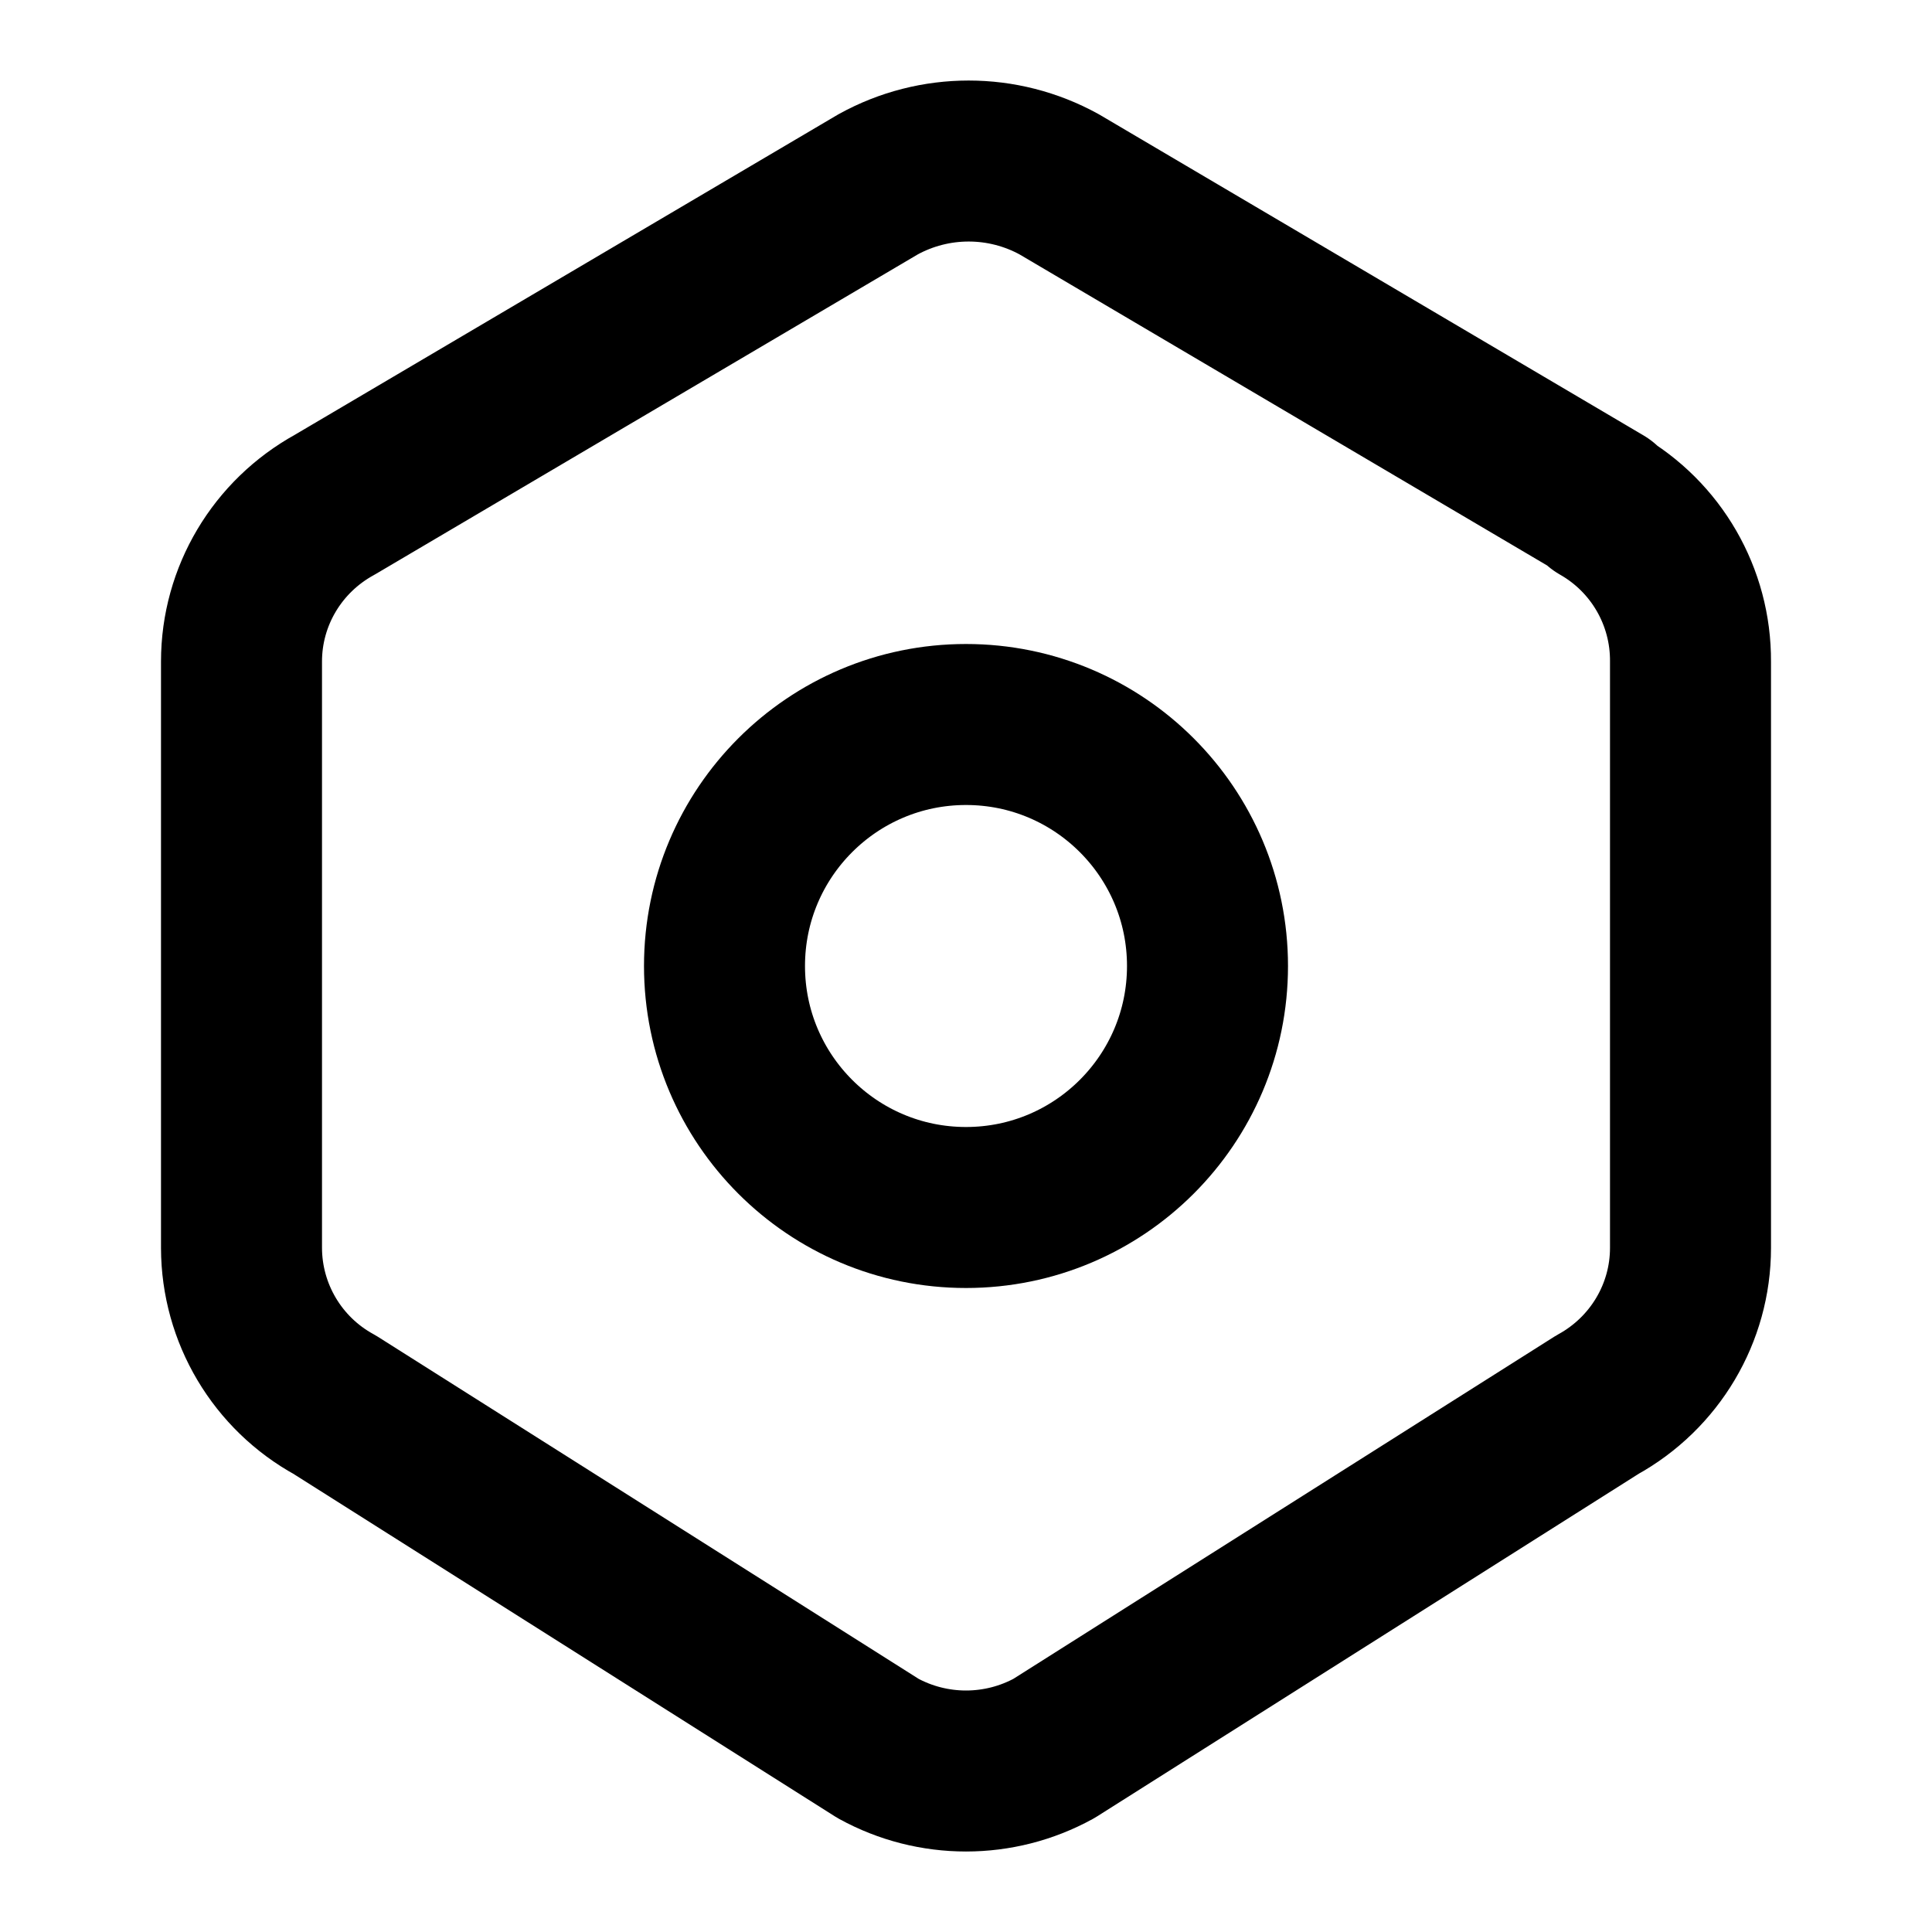
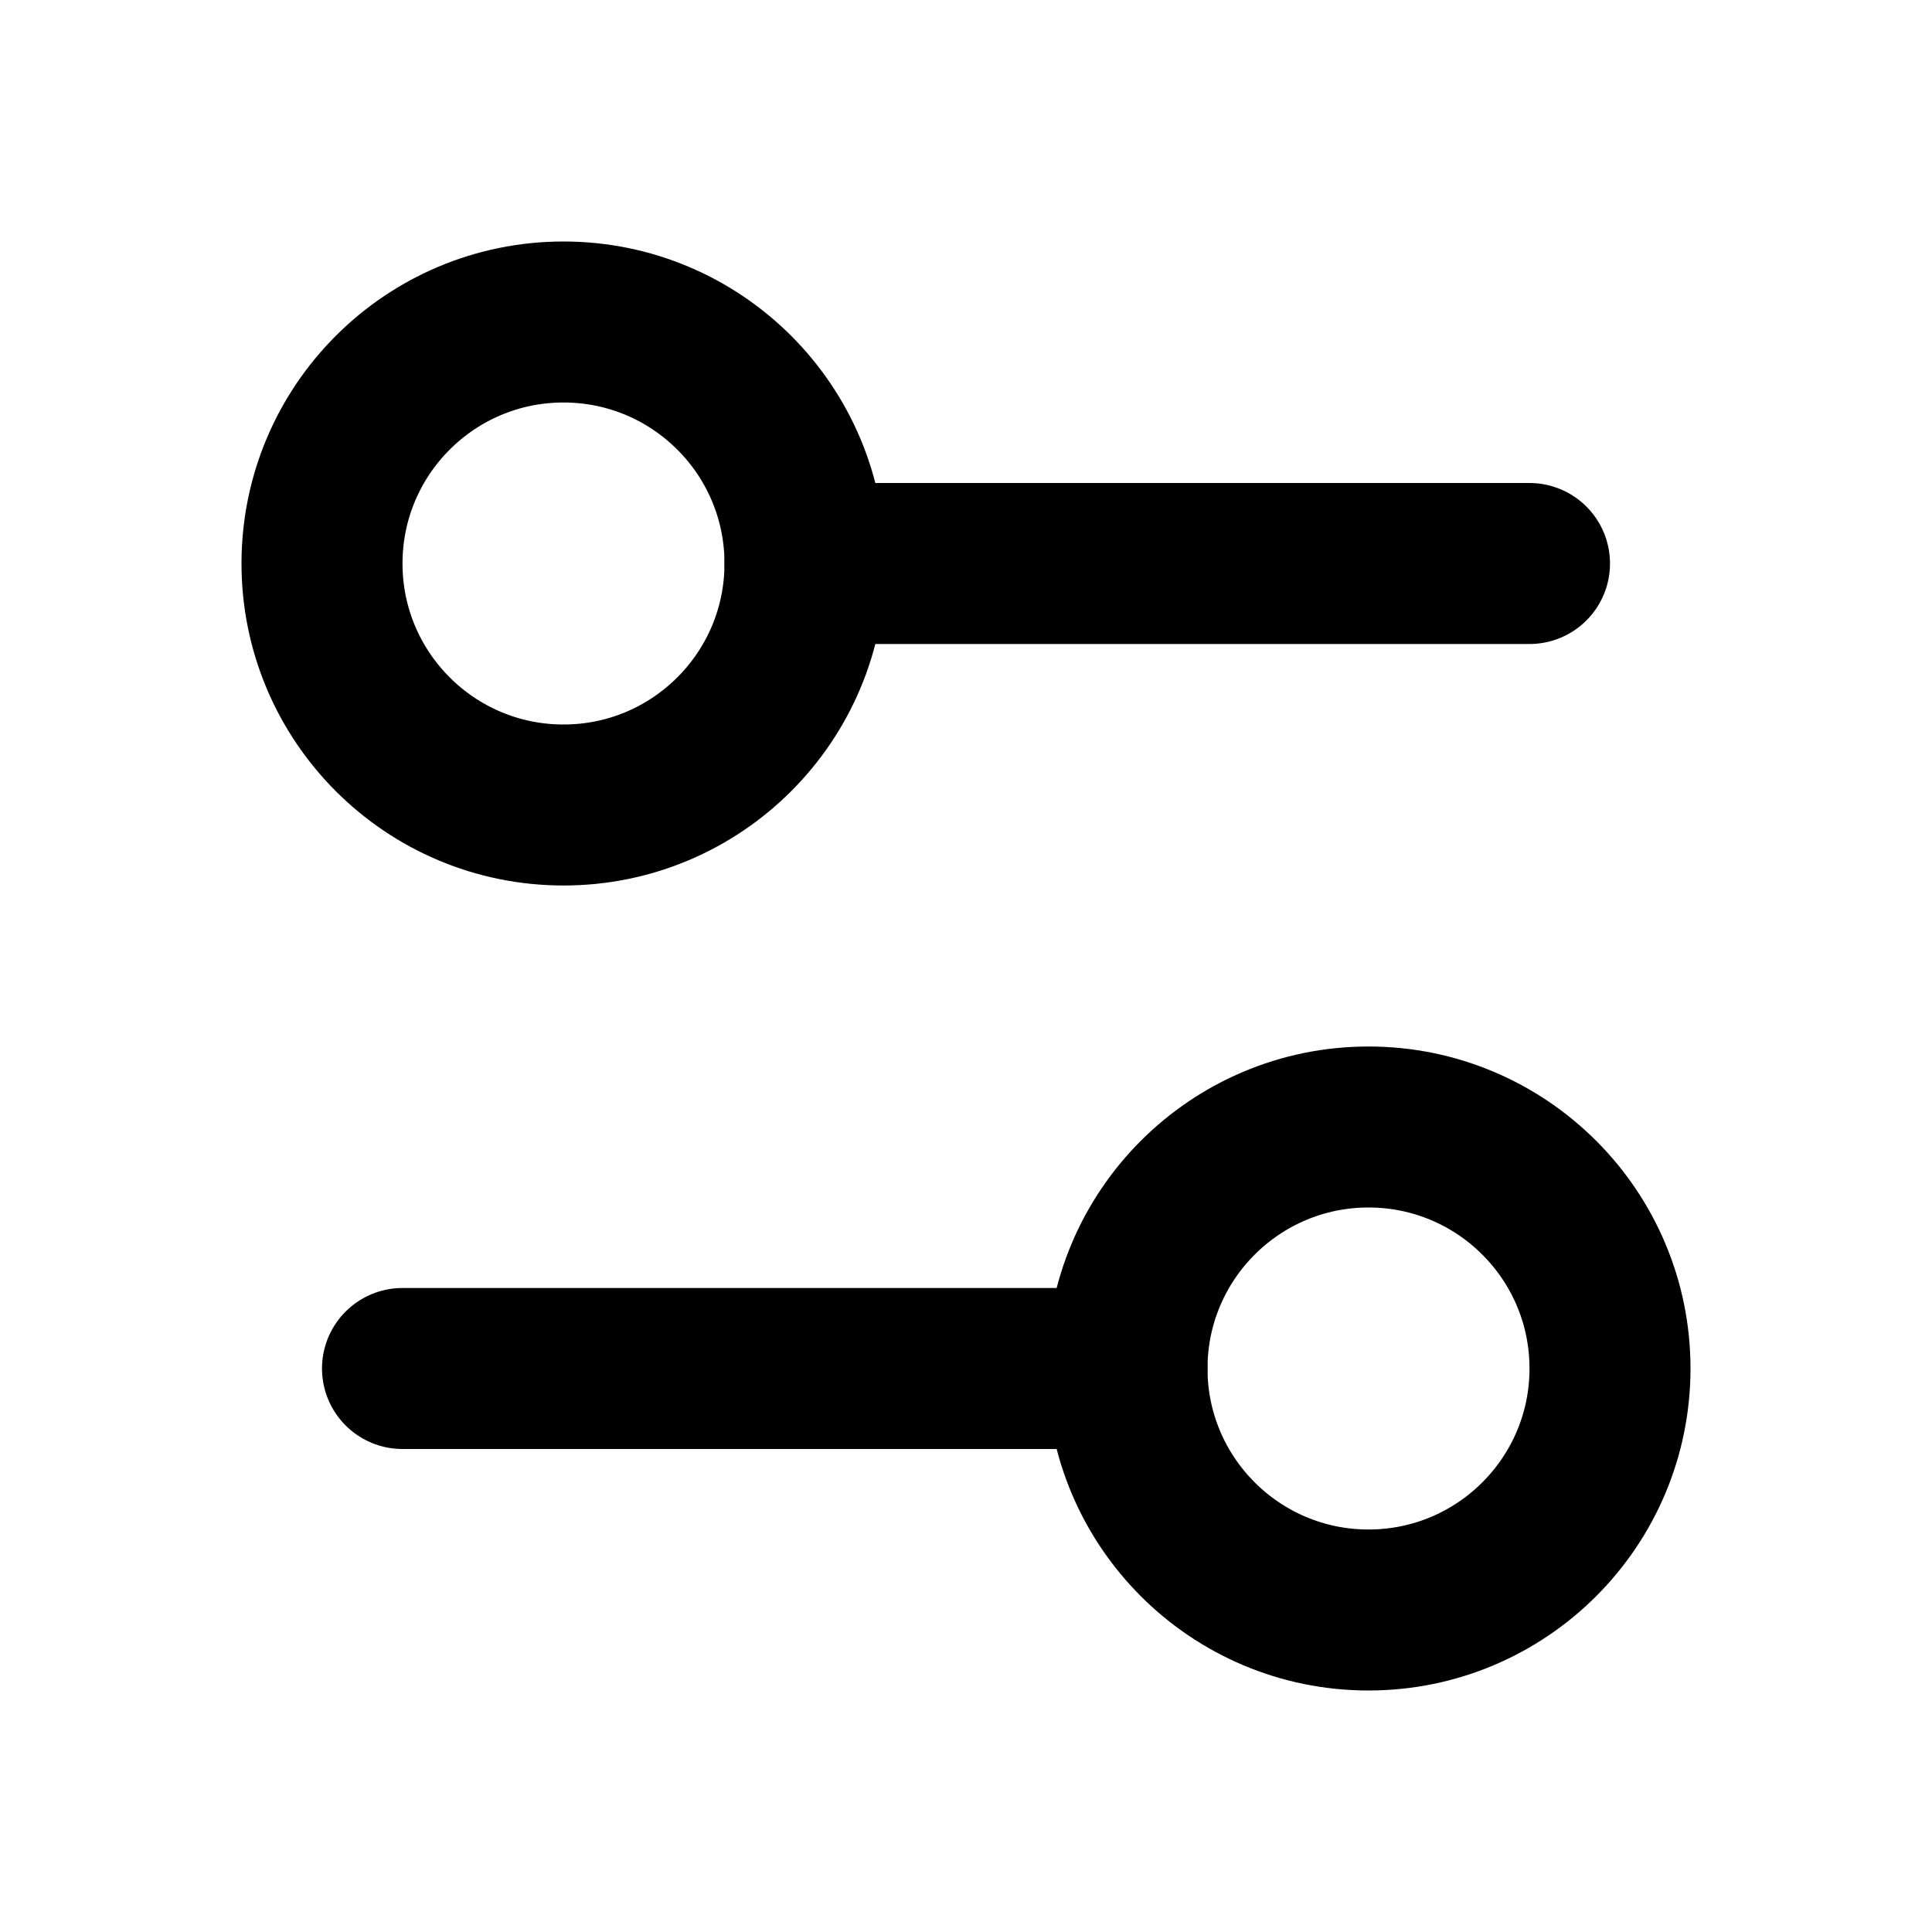
- <svg xmlns="http://www.w3.org/2000/svg" width="24" height="24" viewBox="0 0 24 24" fill="none" stroke="currentColor" stroke-width="2" stroke-linecap="round" stroke-linejoin="round" class="icon icon-tabler icons-tabler-outline icon-tabler-settings-2">
-   <path stroke="none" d="M0 0h24v24H0z" fill="none" />
-   <path d="M19.875 6.27a2.225 2.225 0 0 1 1.125 1.948v7.284c0 .809 -.443 1.555 -1.158 1.948l-6.75 4.27a2.269 2.269 0 0 1 -2.184 0l-6.75 -4.27a2.225 2.225 0 0 1 -1.158 -1.948v-7.285c0 -.809 .443 -1.554 1.158 -1.947l6.75 -3.98a2.33 2.33 0 0 1 2.25 0l6.75 3.98h-.033" />
-   <path d="M9 12a3 3 0 1 0 6 0a3 3 0 1 0 -6 0" />
+ <svg xmlns="http://www.w3.org/2000/svg" class="lucide lucide-settings-2" width="24" height="24" viewBox="0 0 24 24" fill="none" stroke="currentColor" stroke-width="2" stroke-linecap="round" stroke-linejoin="round">
+   <path d="M14 17H5" />
+   <path d="M19 7h-9" />
+   <circle cx="17" cy="17" r="3" />
+   <circle cx="7" cy="7" r="3" />
</svg>
